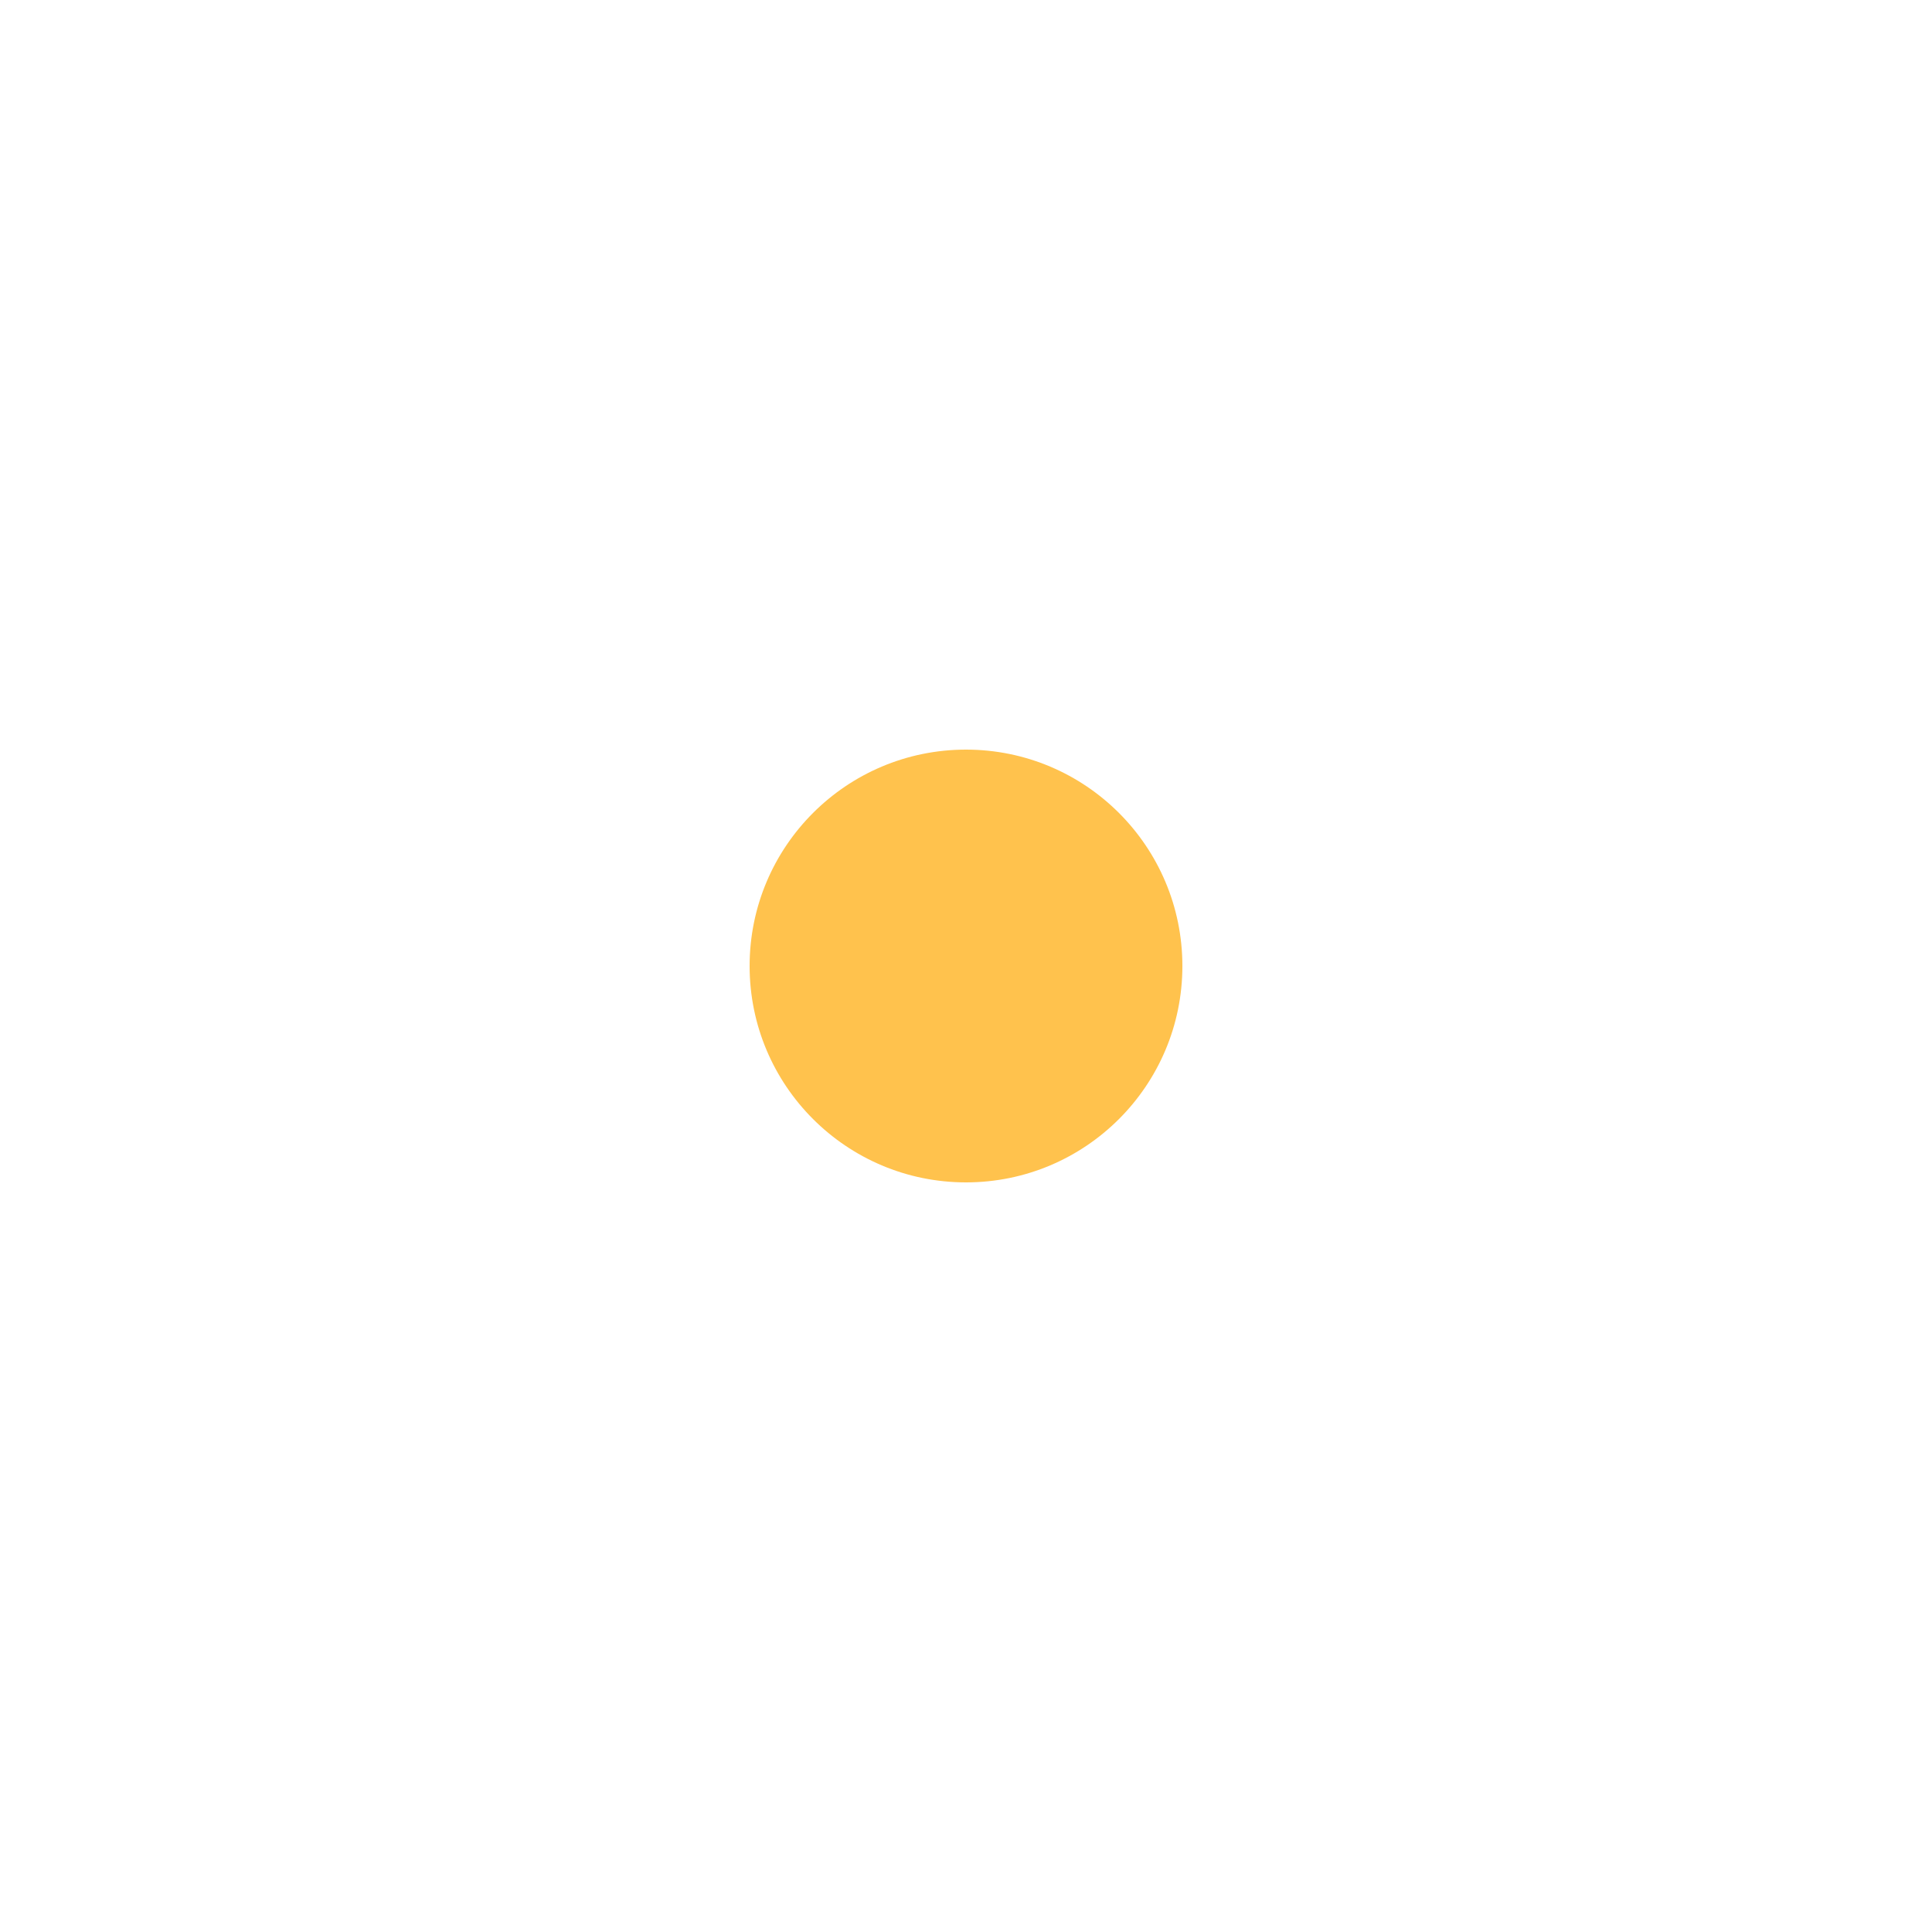
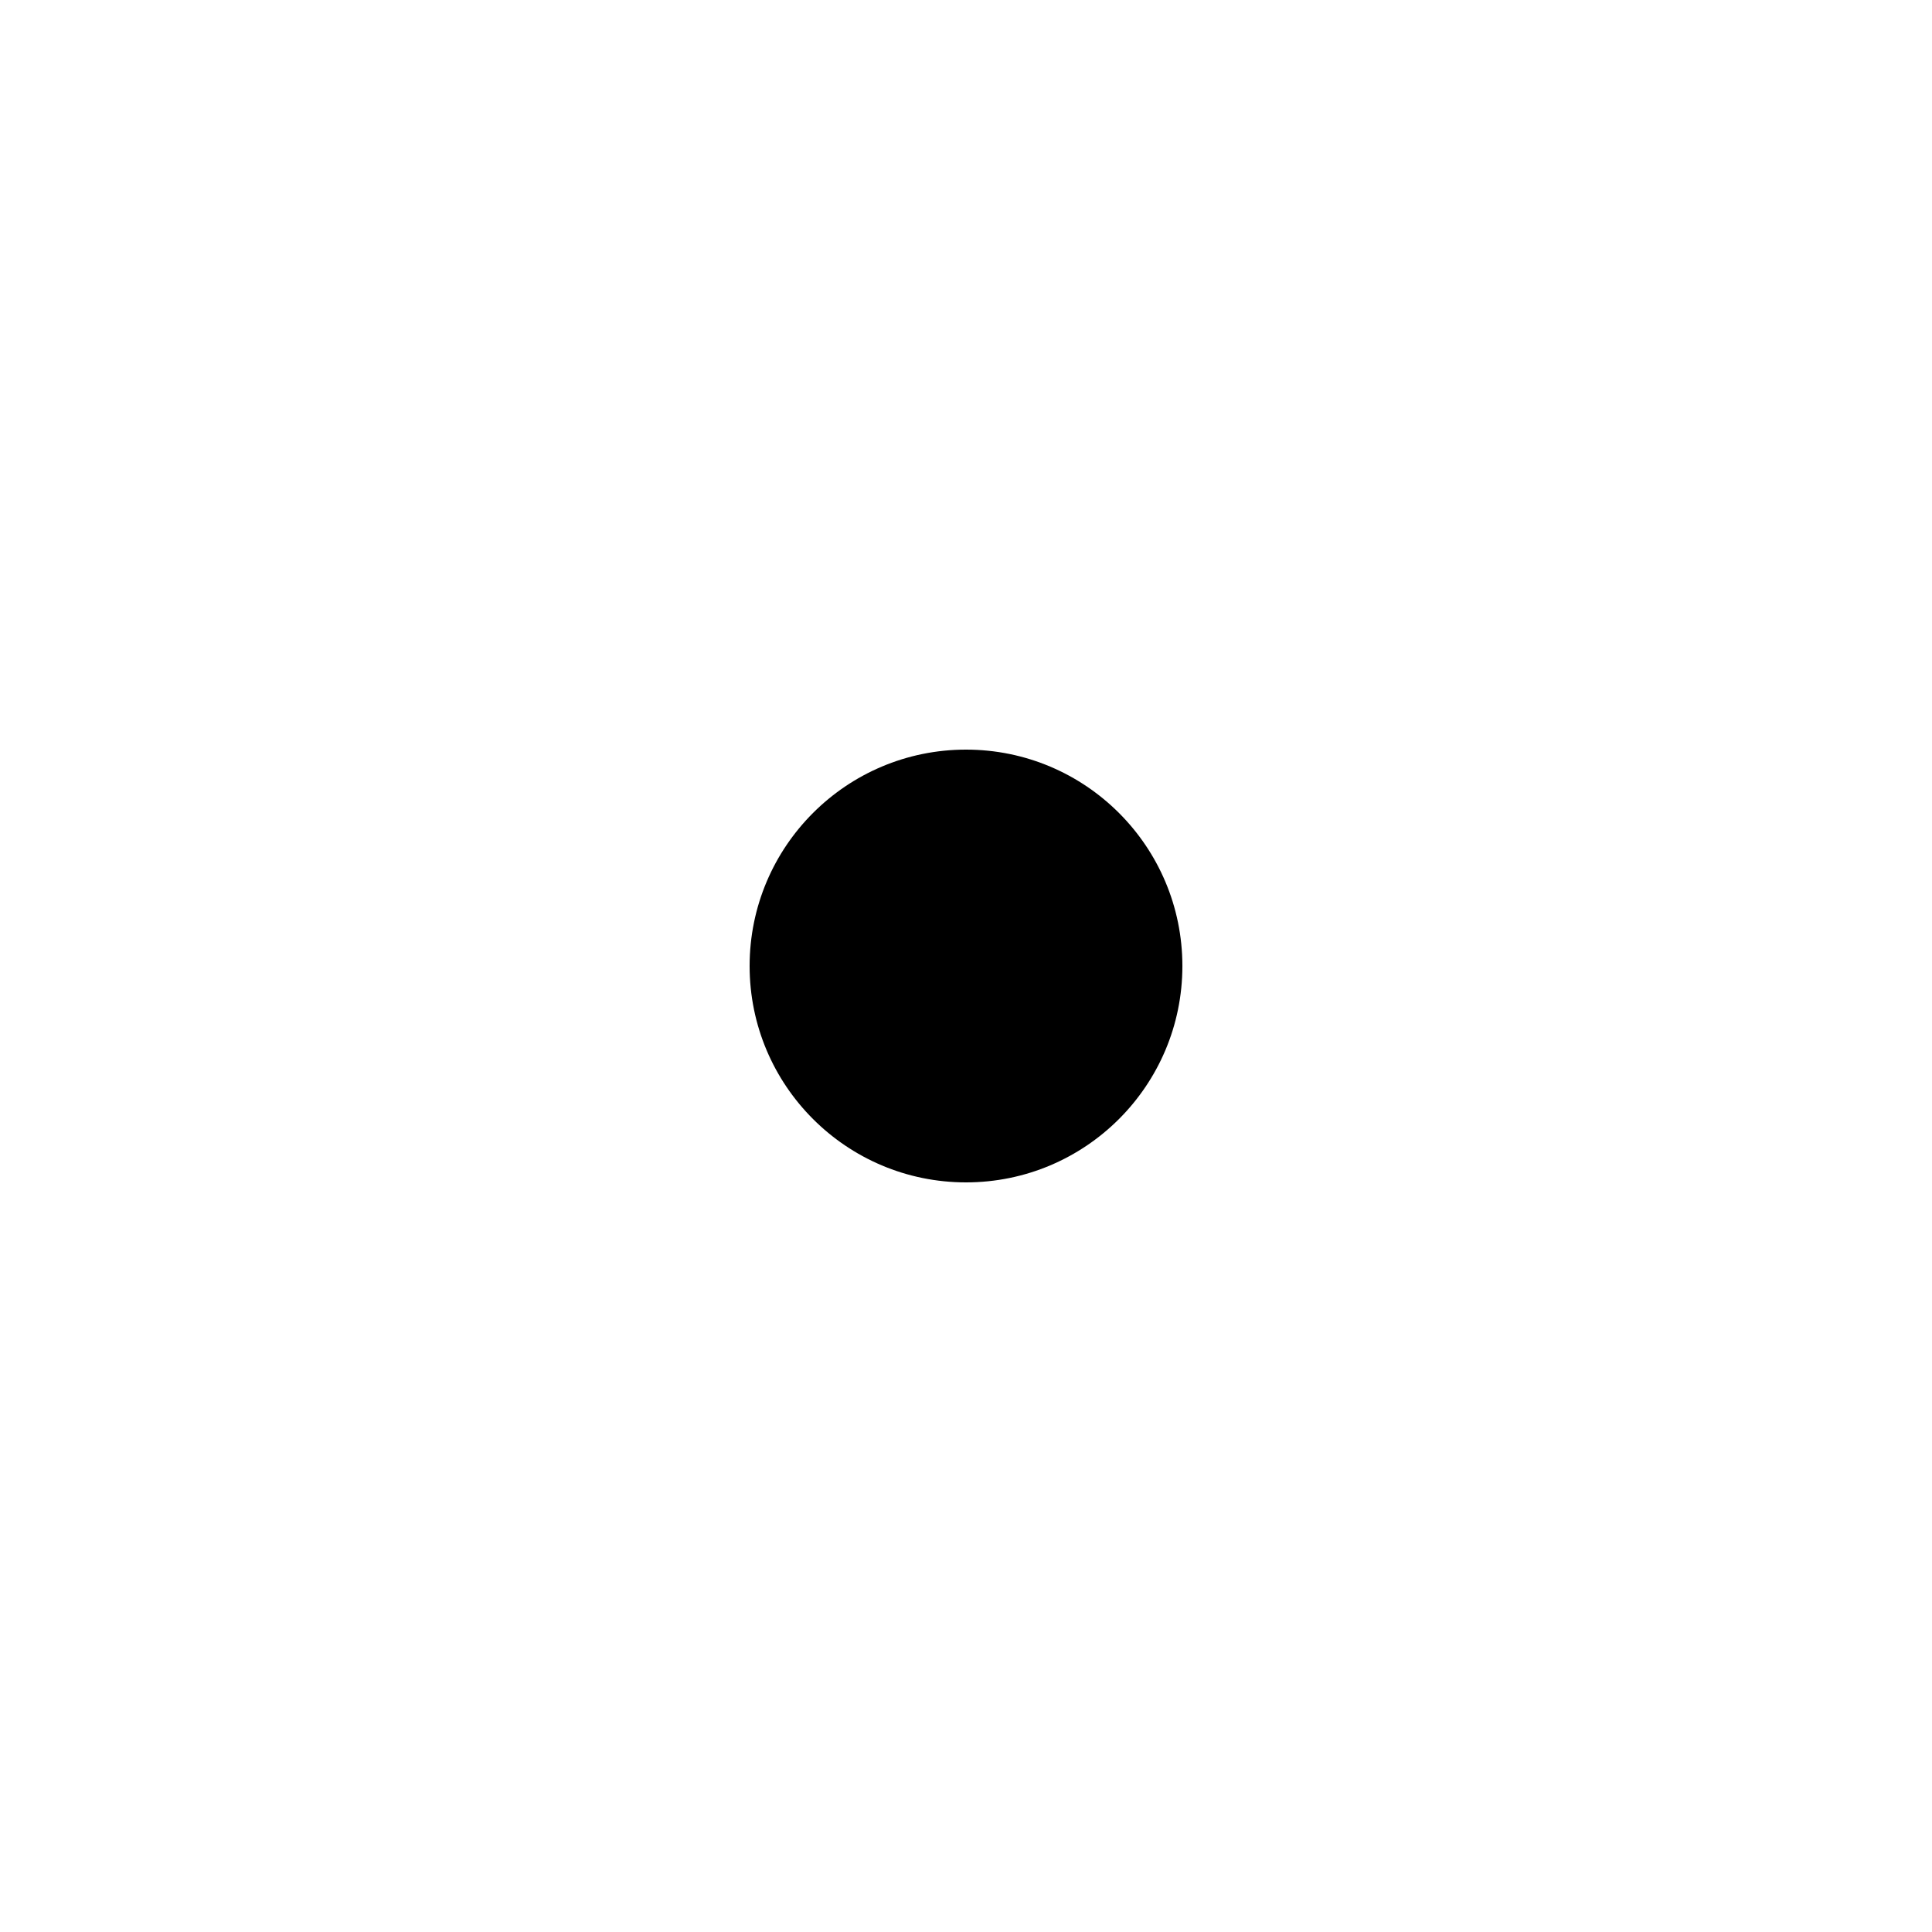
<svg xmlns="http://www.w3.org/2000/svg" width="1024" height="1024" viewBox="0 0 1024 1024">
-   <path d="M397.312 512A114.688 114.688 0 1 0 626.688 512A114.688 114.688 0 1 0 397.312 512Z" fill="#FFC24D" />
+   <path transform="translate(102.4 102.4) scale(8.192)" d="M36 50A14 14 0 1 0 64 50A14 14 0 1 0 36 50Z" fill="#000000" />
</svg>
